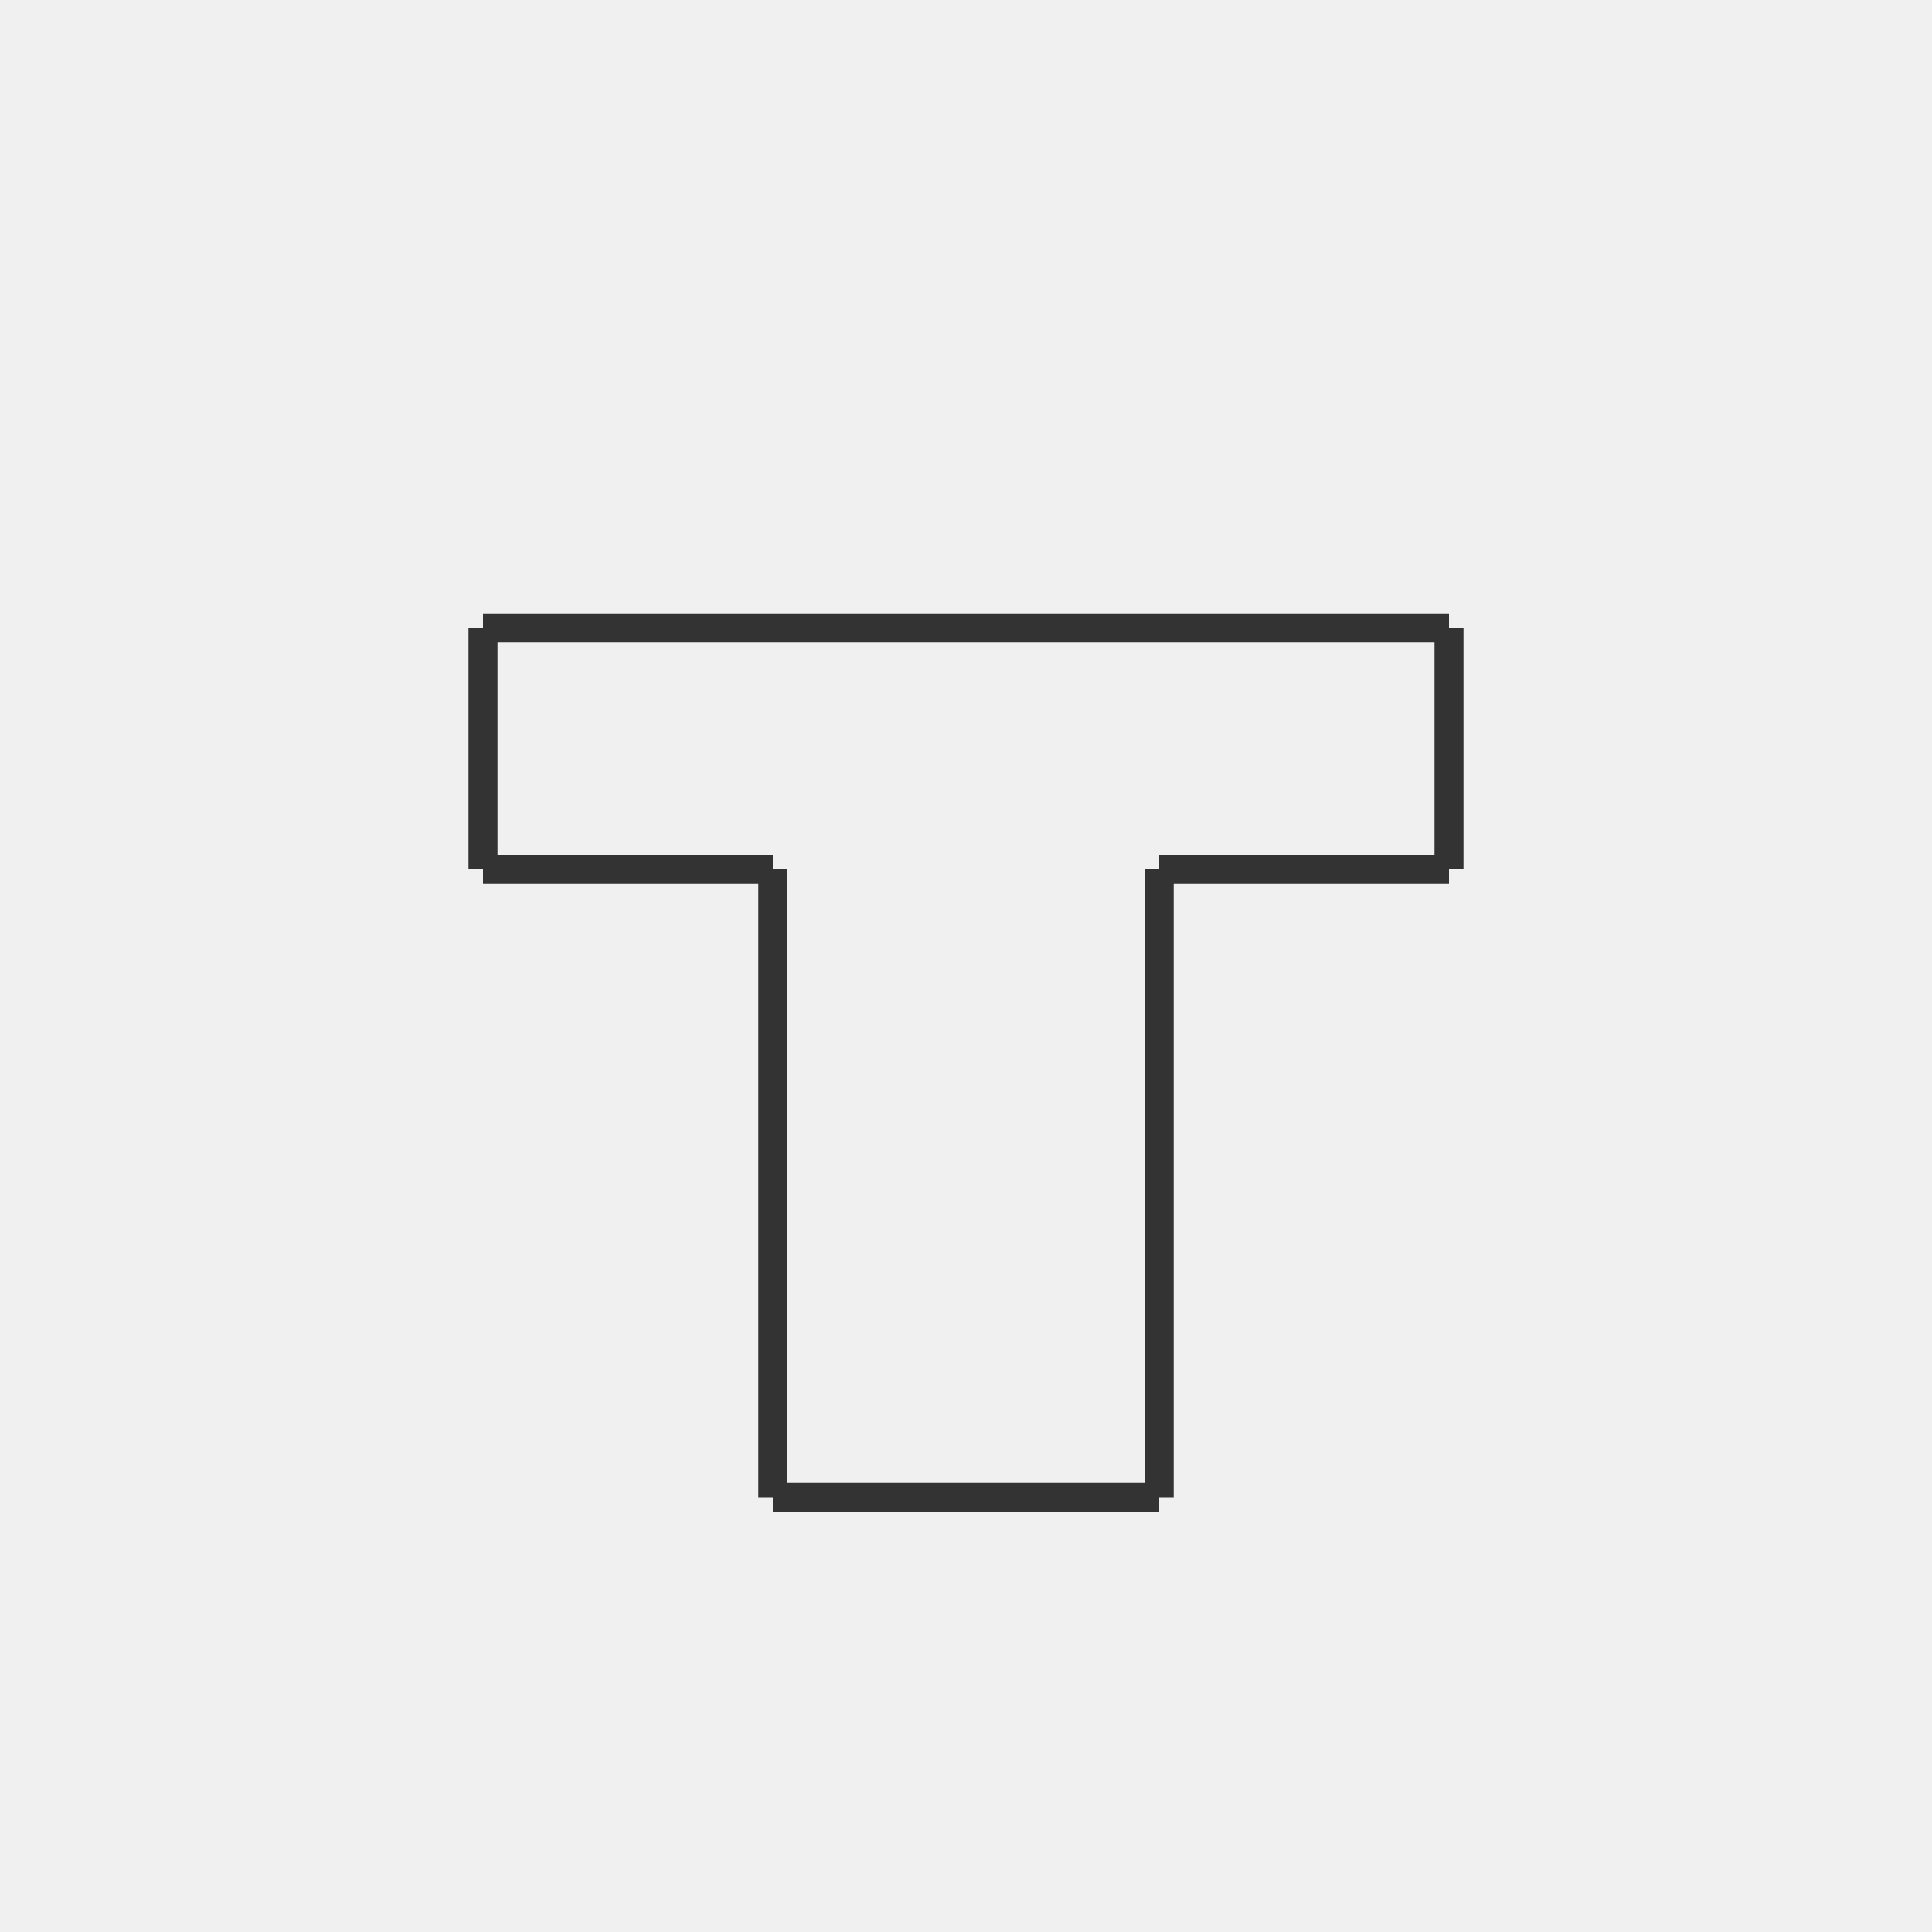
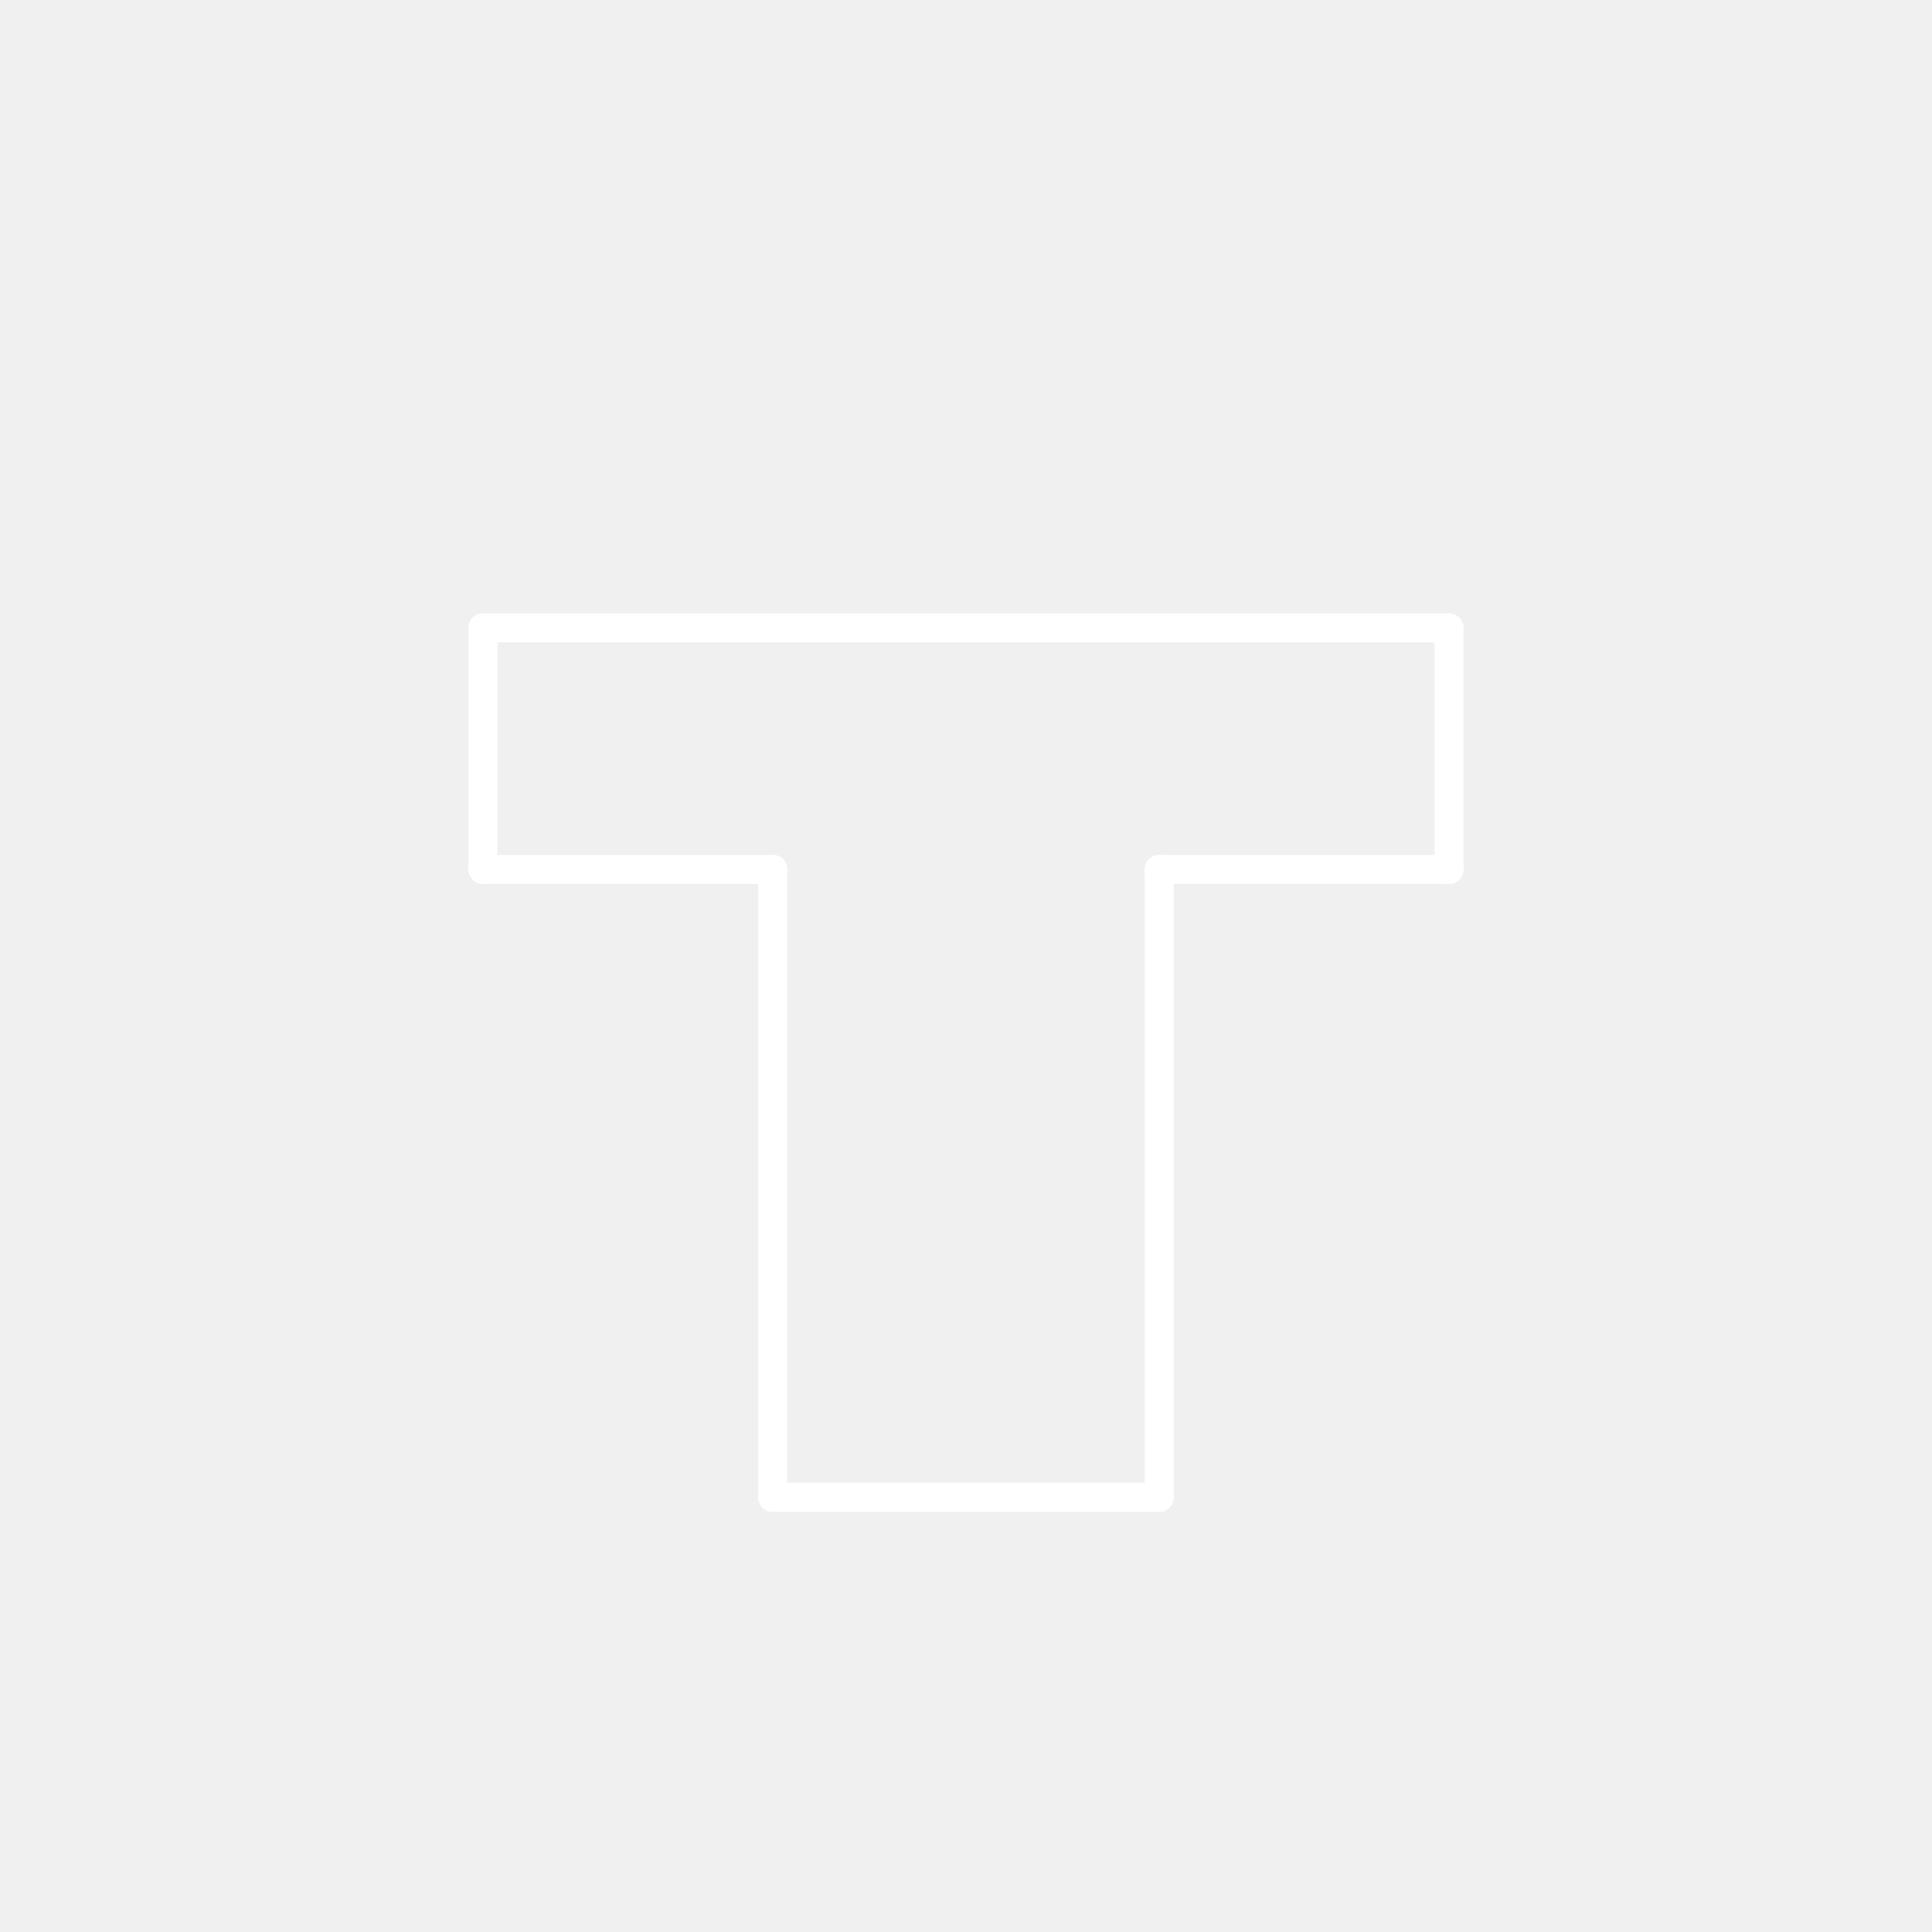
<svg xmlns="http://www.w3.org/2000/svg" viewBox="0 0 200 200">
-   <line id="shape-B-line-1" x1="50" y1="65" x2="150" y2="65" stroke="#333" stroke-width="3" fill="none" pointer-events="all" style="cursor: pointer;" />
-   <line id="shape-B-line-2" x1="150" y1="65" x2="150" y2="90" stroke="#333" stroke-width="3" fill="none" pointer-events="all" style="cursor: pointer;" />
-   <line id="shape-B-line-3" x1="150" y1="90" x2="120" y2="90" stroke="#333" stroke-width="3" fill="none" pointer-events="all" style="cursor: pointer;" />
-   <line id="shape-B-line-4" x1="120" y1="90" x2="120" y2="155" stroke="#333" stroke-width="3" fill="none" pointer-events="all" style="cursor: pointer;" />
-   <line id="shape-B-line-5" x1="120" y1="155" x2="80" y2="155" stroke="#333" stroke-width="3" fill="none" pointer-events="all" style="cursor: pointer;" />
-   <line id="shape-B-line-6" x1="80" y1="155" x2="80" y2="90" stroke="#333" stroke-width="3" fill="none" pointer-events="all" style="cursor: pointer;" />
-   <line id="shape-B-line-7" x1="80" y1="90" x2="50" y2="90" stroke="#333" stroke-width="3" fill="none" pointer-events="all" style="cursor: pointer;" />
-   <line id="shape-B-line-8" x1="50" y1="90" x2="50" y2="65" stroke="#333" stroke-width="3" fill="none" pointer-events="all" style="cursor: pointer;" />
+   <line x1="50" y1="65" x2="150" y2="65" stroke="#fff" stroke-width="3" stroke-linecap="round" fill="none" />
+   <line x1="150" y1="65" x2="150" y2="90" stroke="#fff" stroke-width="3" stroke-linecap="round" fill="none" />
+   <line x1="150" y1="90" x2="120" y2="90" stroke="#fff" stroke-width="3" stroke-linecap="round" fill="none" />
+   <line x1="120" y1="90" x2="120" y2="155" stroke="#fff" stroke-width="3" stroke-linecap="round" fill="none" />
+   <line x1="120" y1="155" x2="80" y2="155" stroke="#fff" stroke-width="3" stroke-linecap="round" fill="none" />
+   <line x1="80" y1="155" x2="80" y2="90" stroke="#fff" stroke-width="3" stroke-linecap="round" fill="none" />
+   <line x1="80" y1="90" x2="50" y2="90" stroke="#fff" stroke-width="3" stroke-linecap="round" fill="none" />
+   <line x1="50" y1="90" x2="50" y2="65" stroke="#fff" stroke-width="3" stroke-linecap="round" fill="none" />
</svg>
